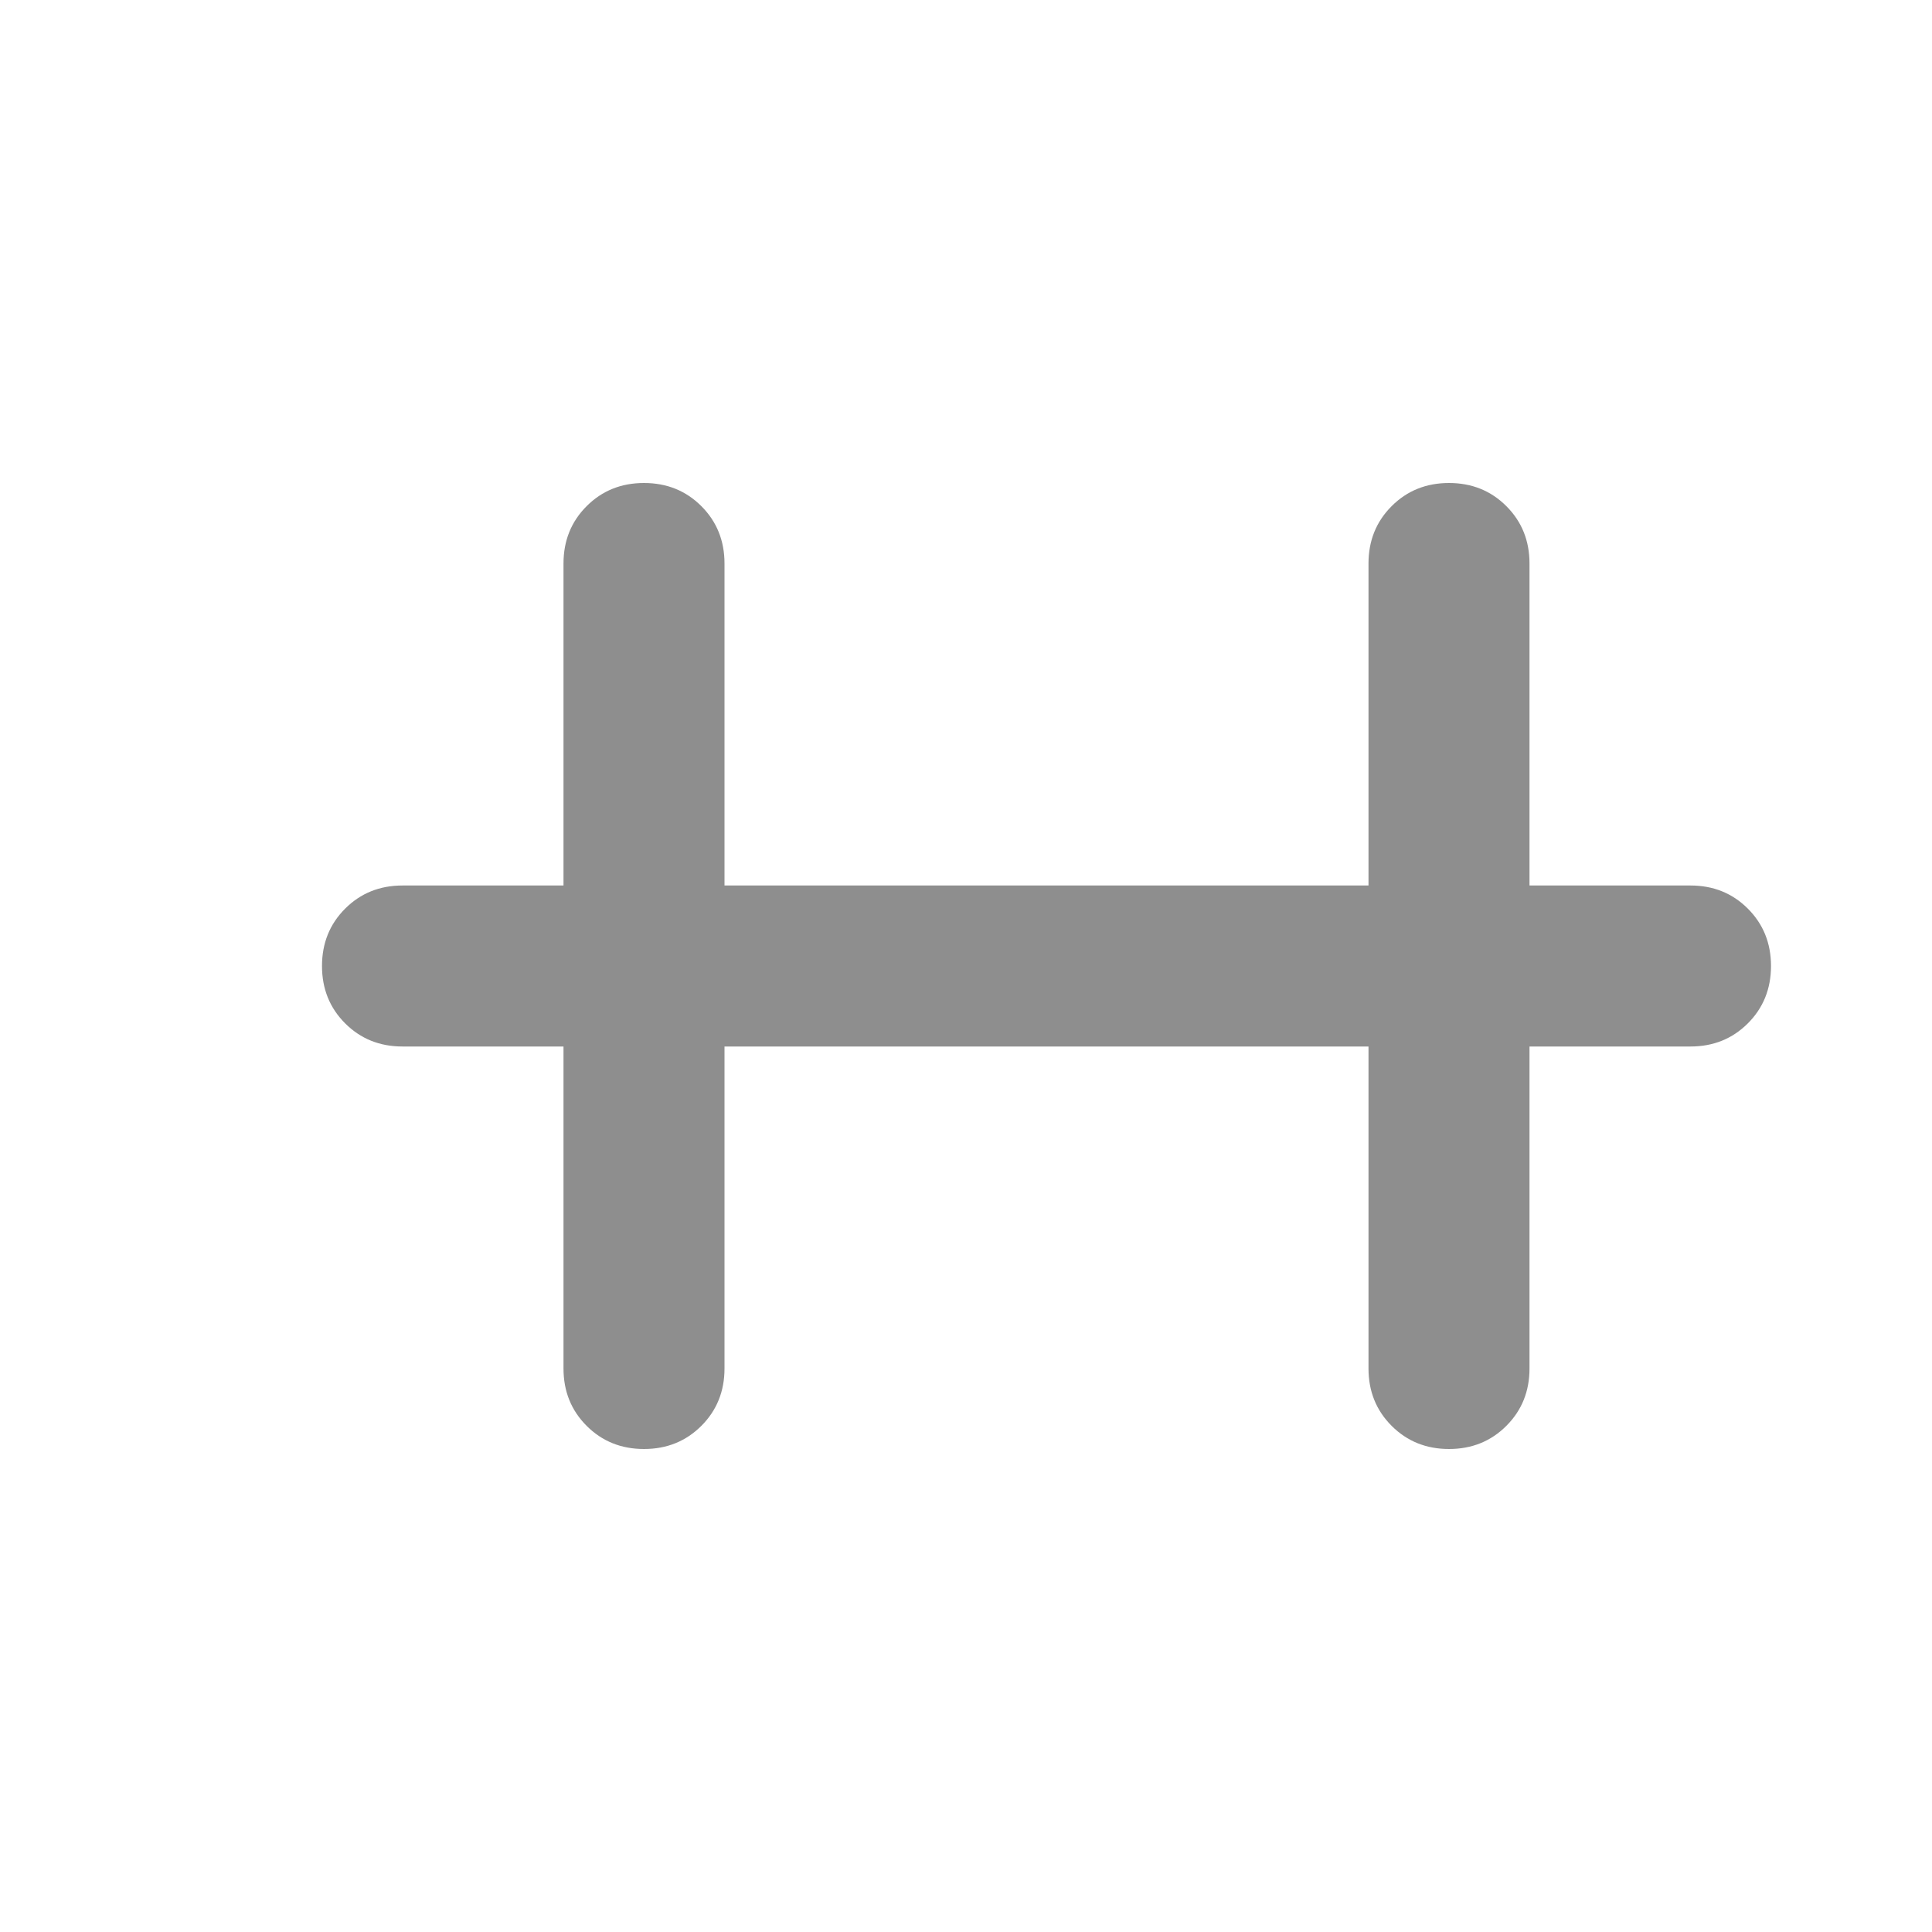
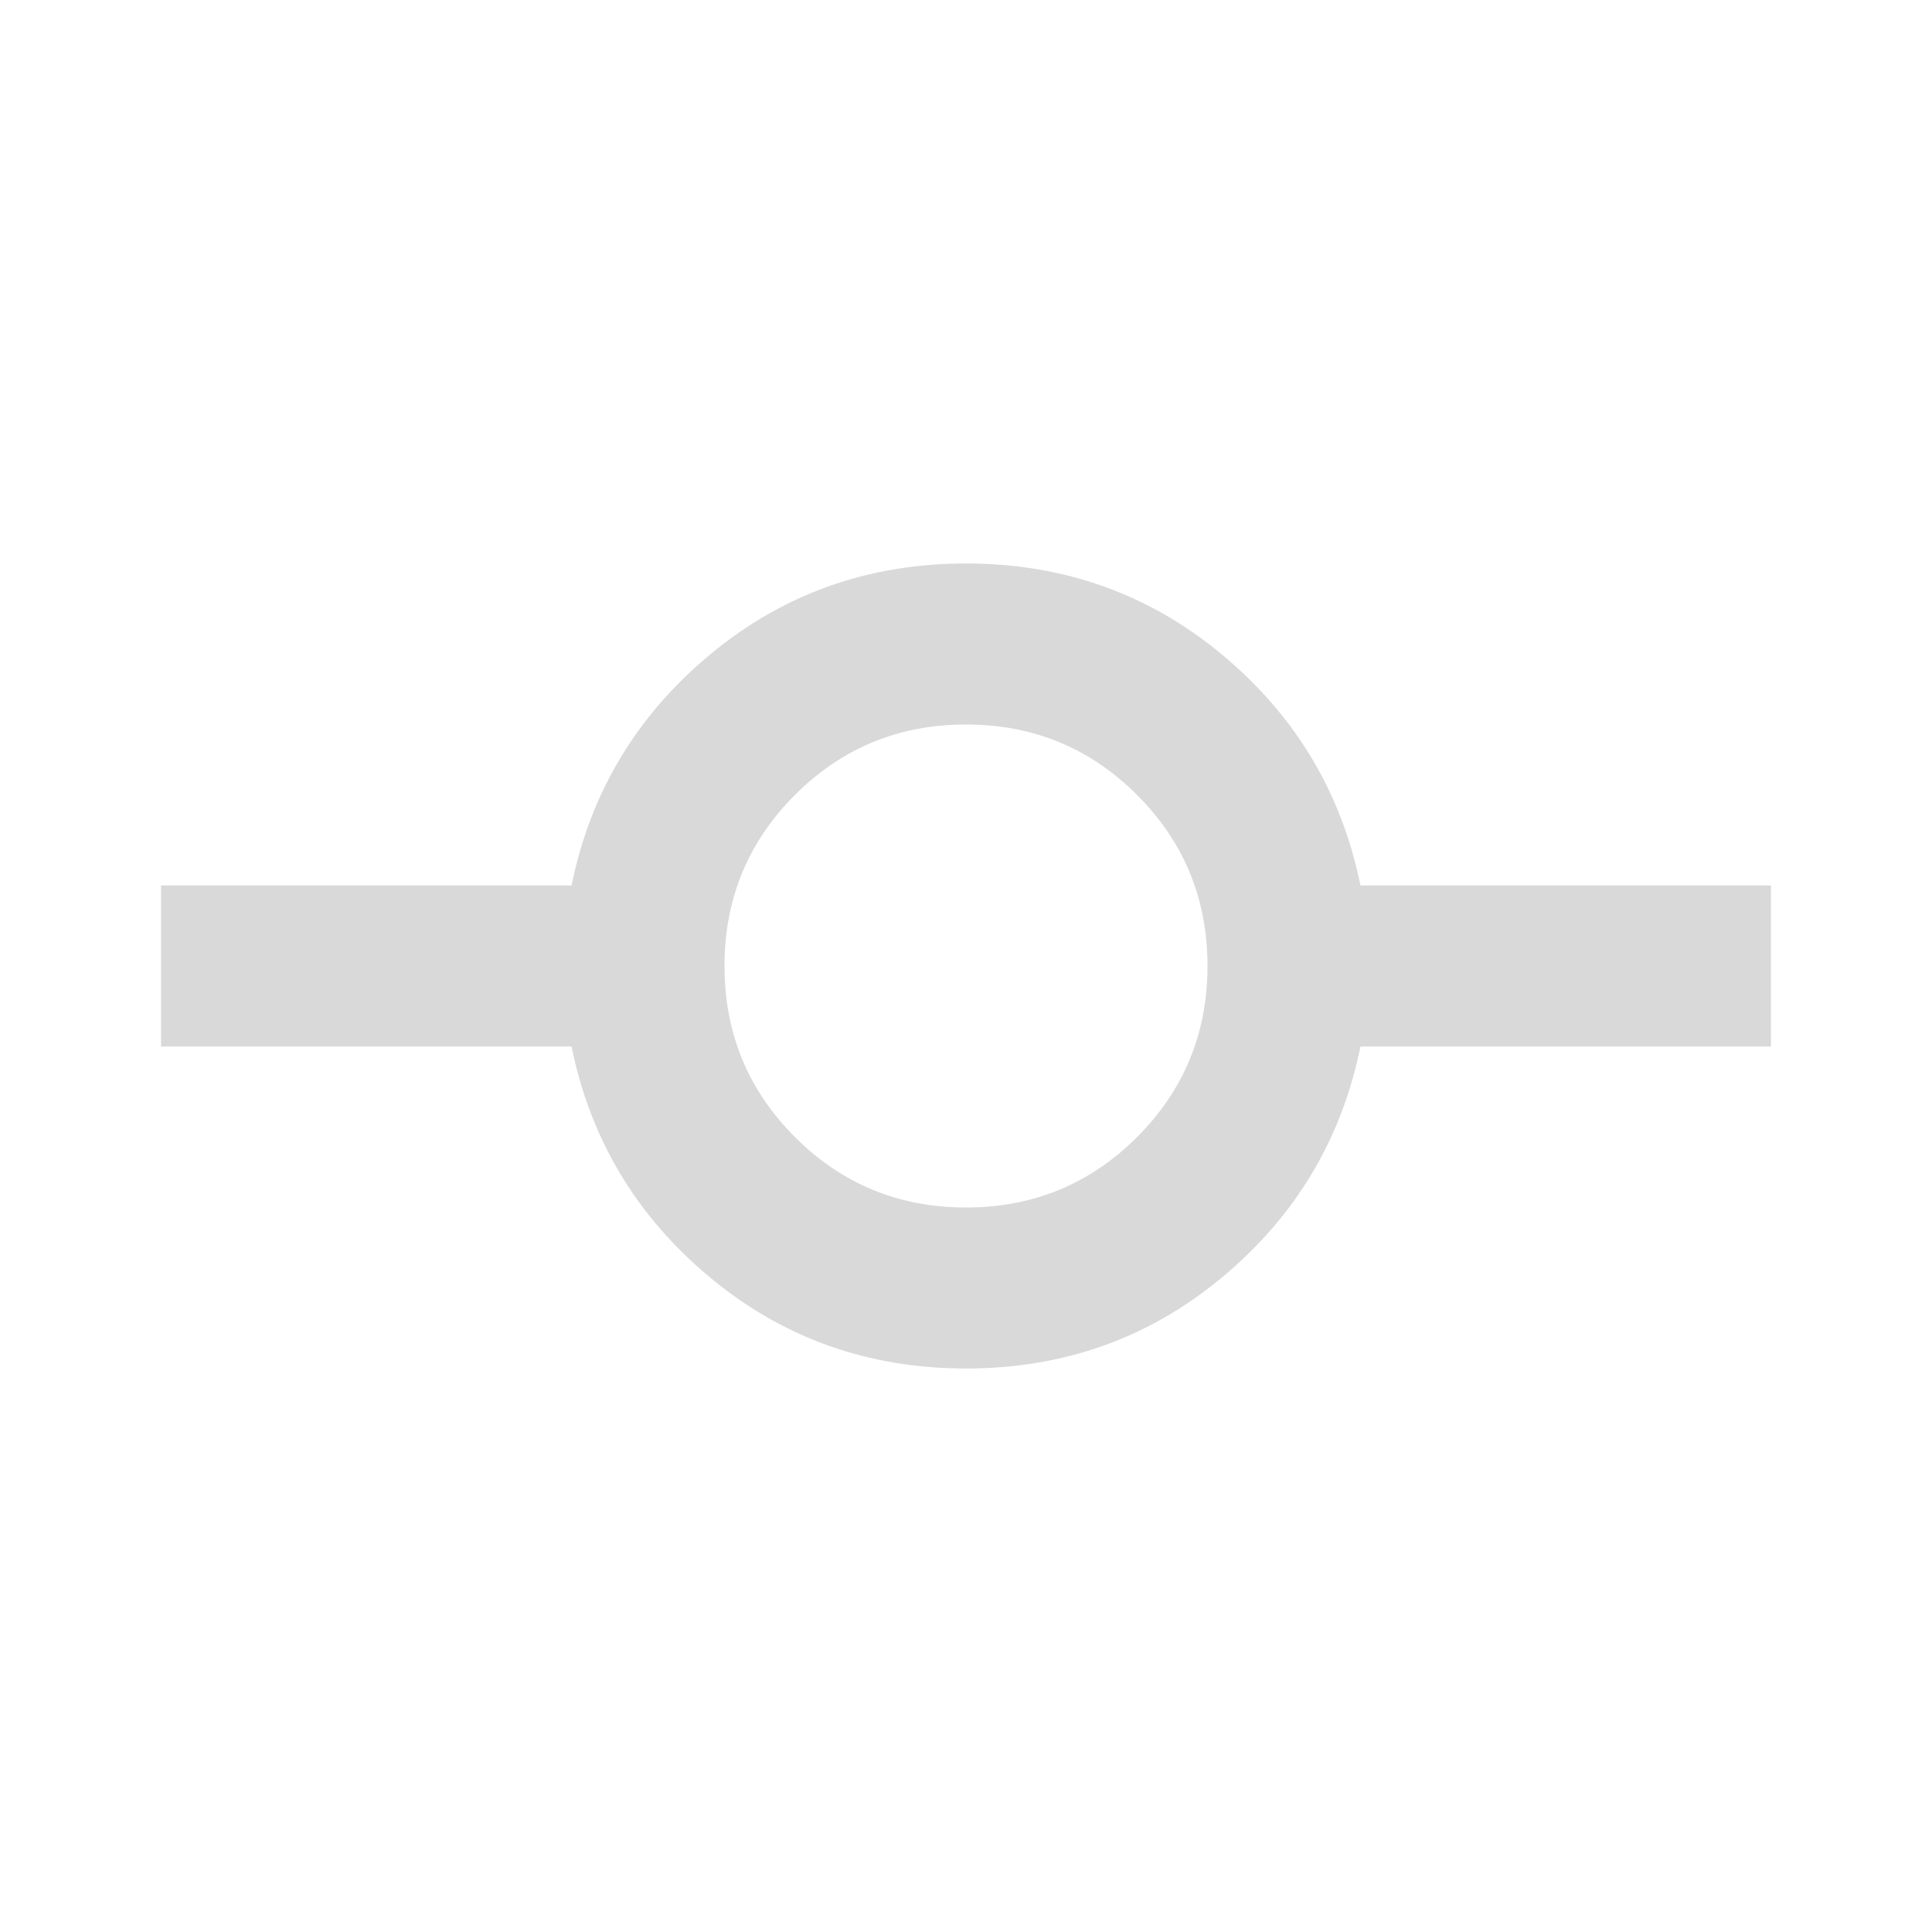
- <svg xmlns="http://www.w3.org/2000/svg" height="24px" viewBox="0 -960 960 960" width="24px" fill="#8e8e8e">
-   <path d="M320-240q-17 0-28.5-11.5T280-280v-160h-80q-17 0-28.5-11.5T160-480q0-17 11.5-28.5T200-520h80v-160q0-17 11.5-28.5T320-720q17 0 28.5 11.5T360-680v160h320v-160q0-17 11.5-28.5T720-720q17 0 28.5 11.5T760-680v160h80q17 0 28.5 11.5T880-480q0 17-11.5 28.5T840-440h-80v160q0 17-11.5 28.5T720-240q-17 0-28.5-11.5T680-280v-160H360v160q0 17-11.5 28.5T320-240Z" />
+ <svg xmlns="http://www.w3.org/2000/svg" height="24px" viewBox="0 -960 960 960" width="24px" fill="#D9D9D9">
+   <path d="M480-280q-73 0-127.5-45.5T284-440H80v-80h204q14-69 68.5-114.5T480-680q73 0 127.5 45.5T676-520h204v80H676q-14 69-68.5 114.5T480-280Zm0-80q50 0 85-35t35-85q0-50-35-85t-85-35q-50 0-85 35t-35 85q0 50 35 85t85 35Z" />
</svg>
